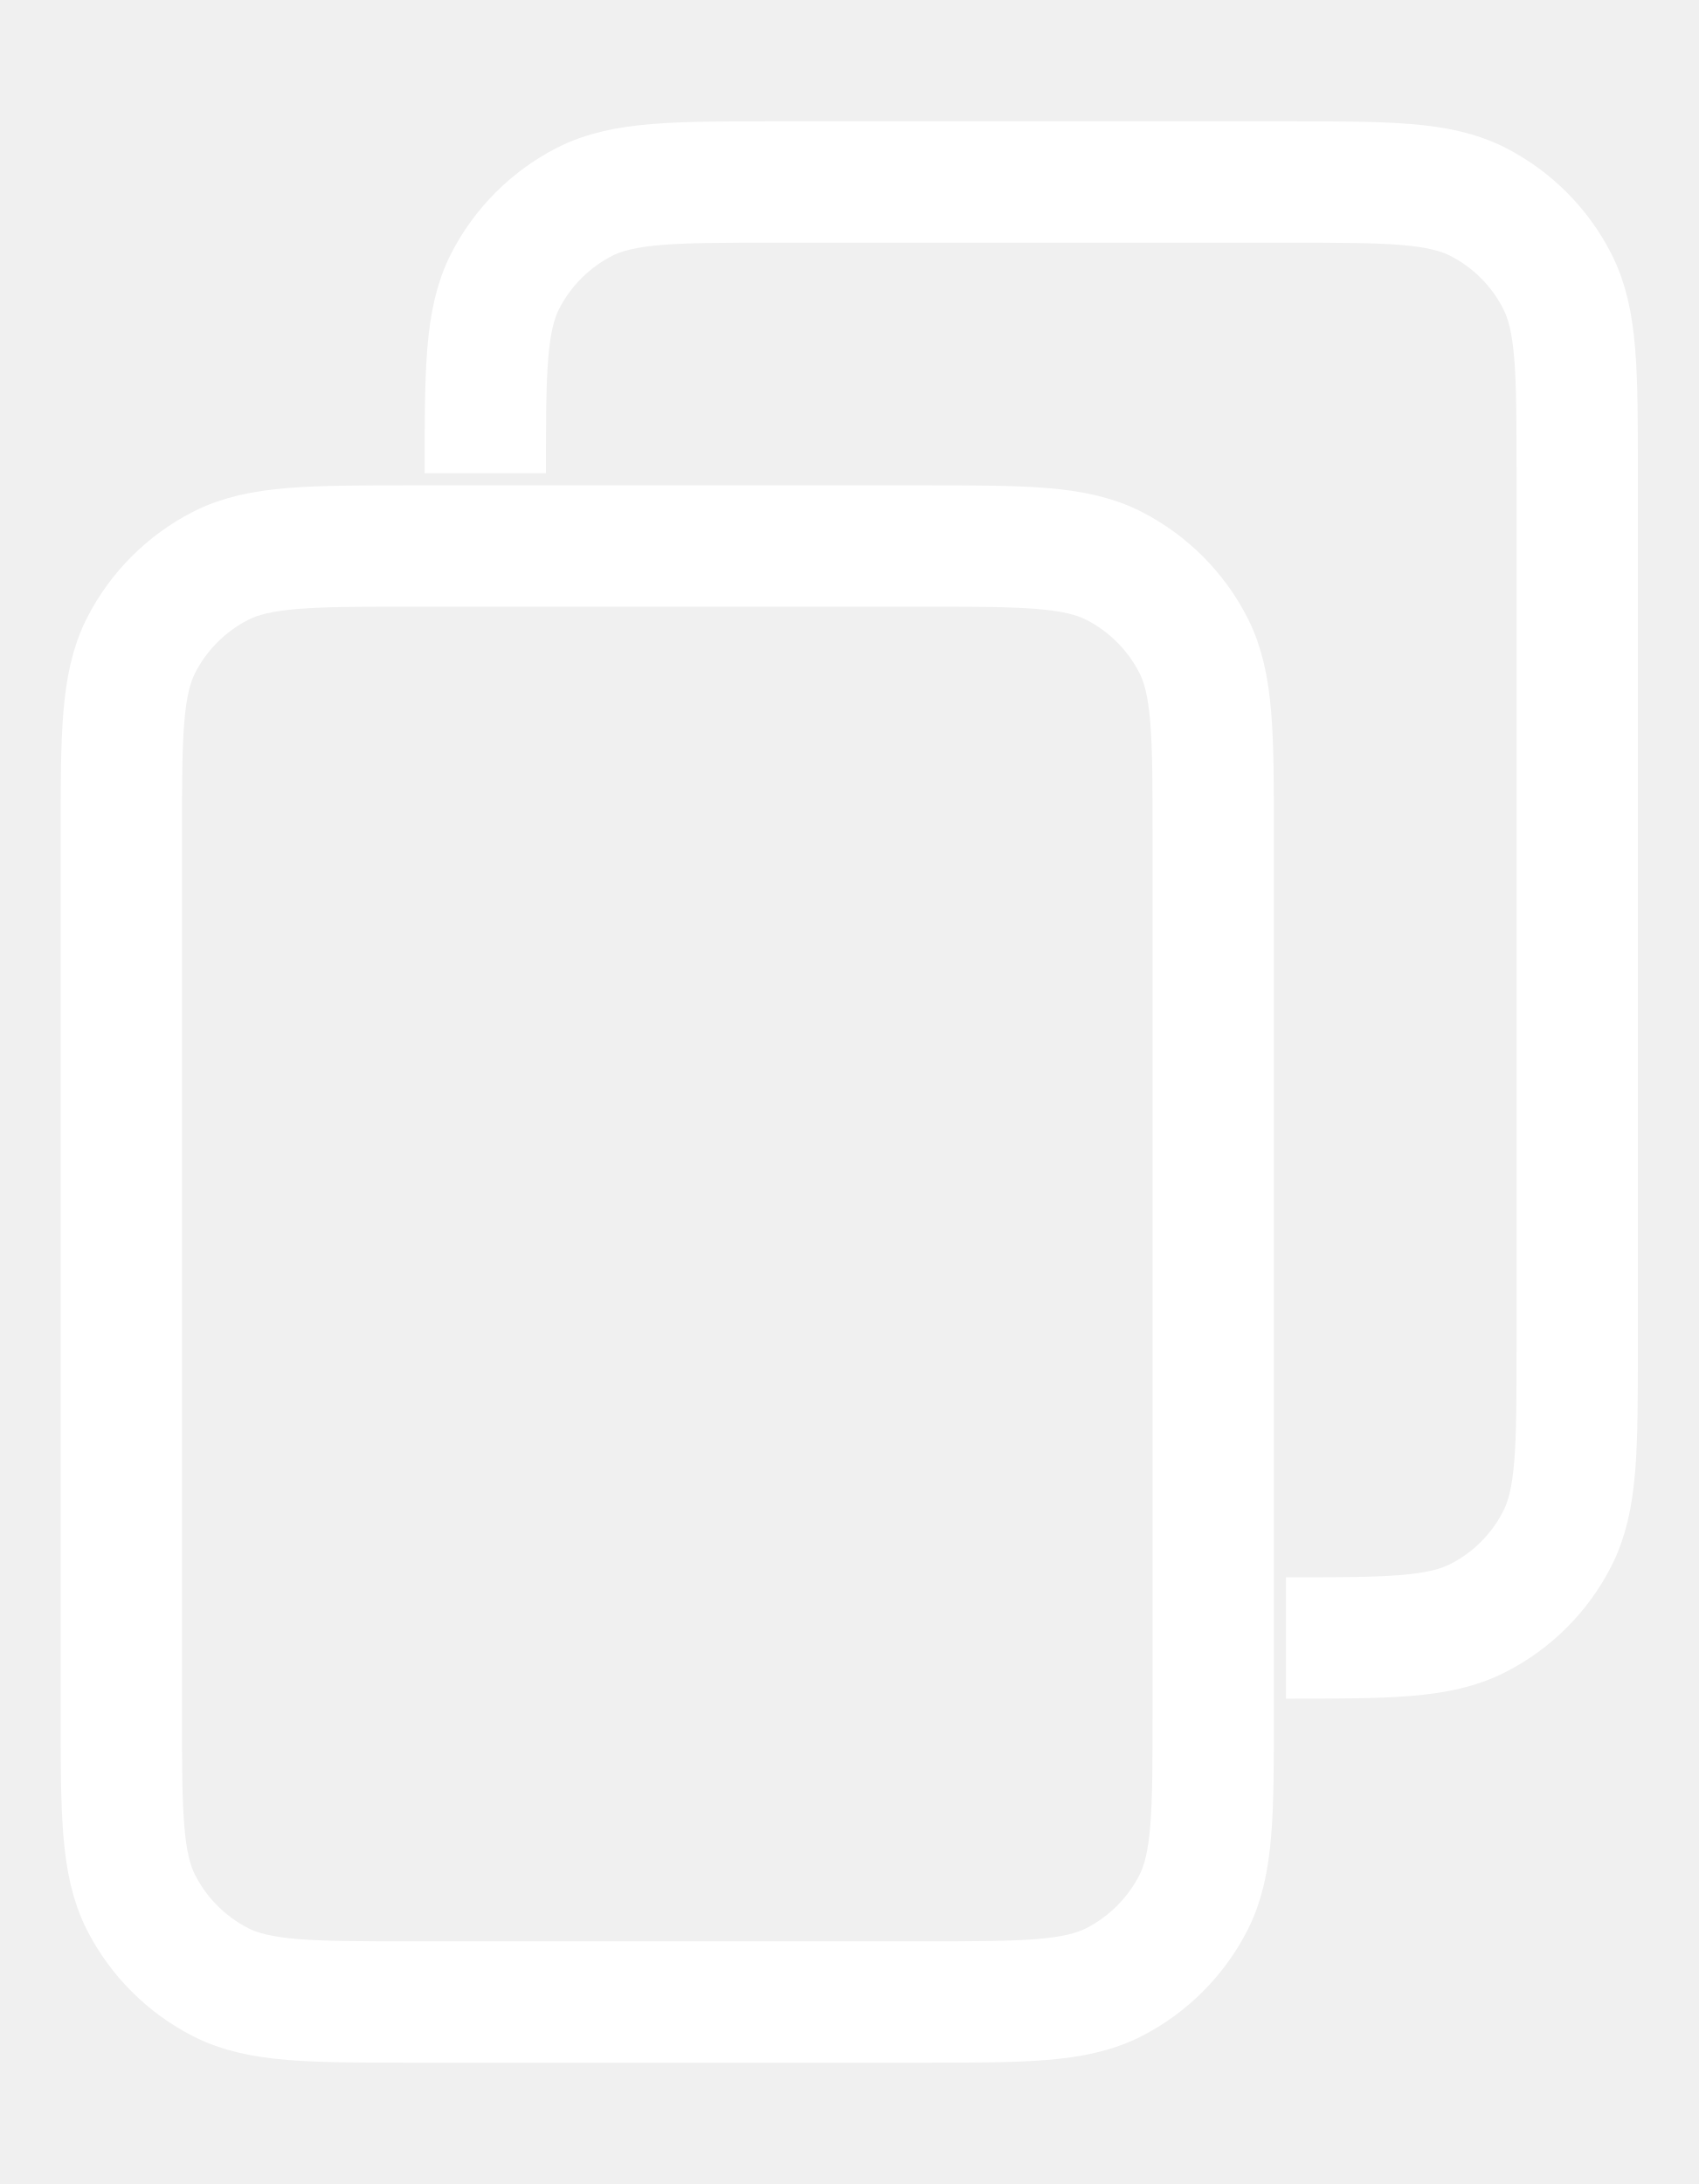
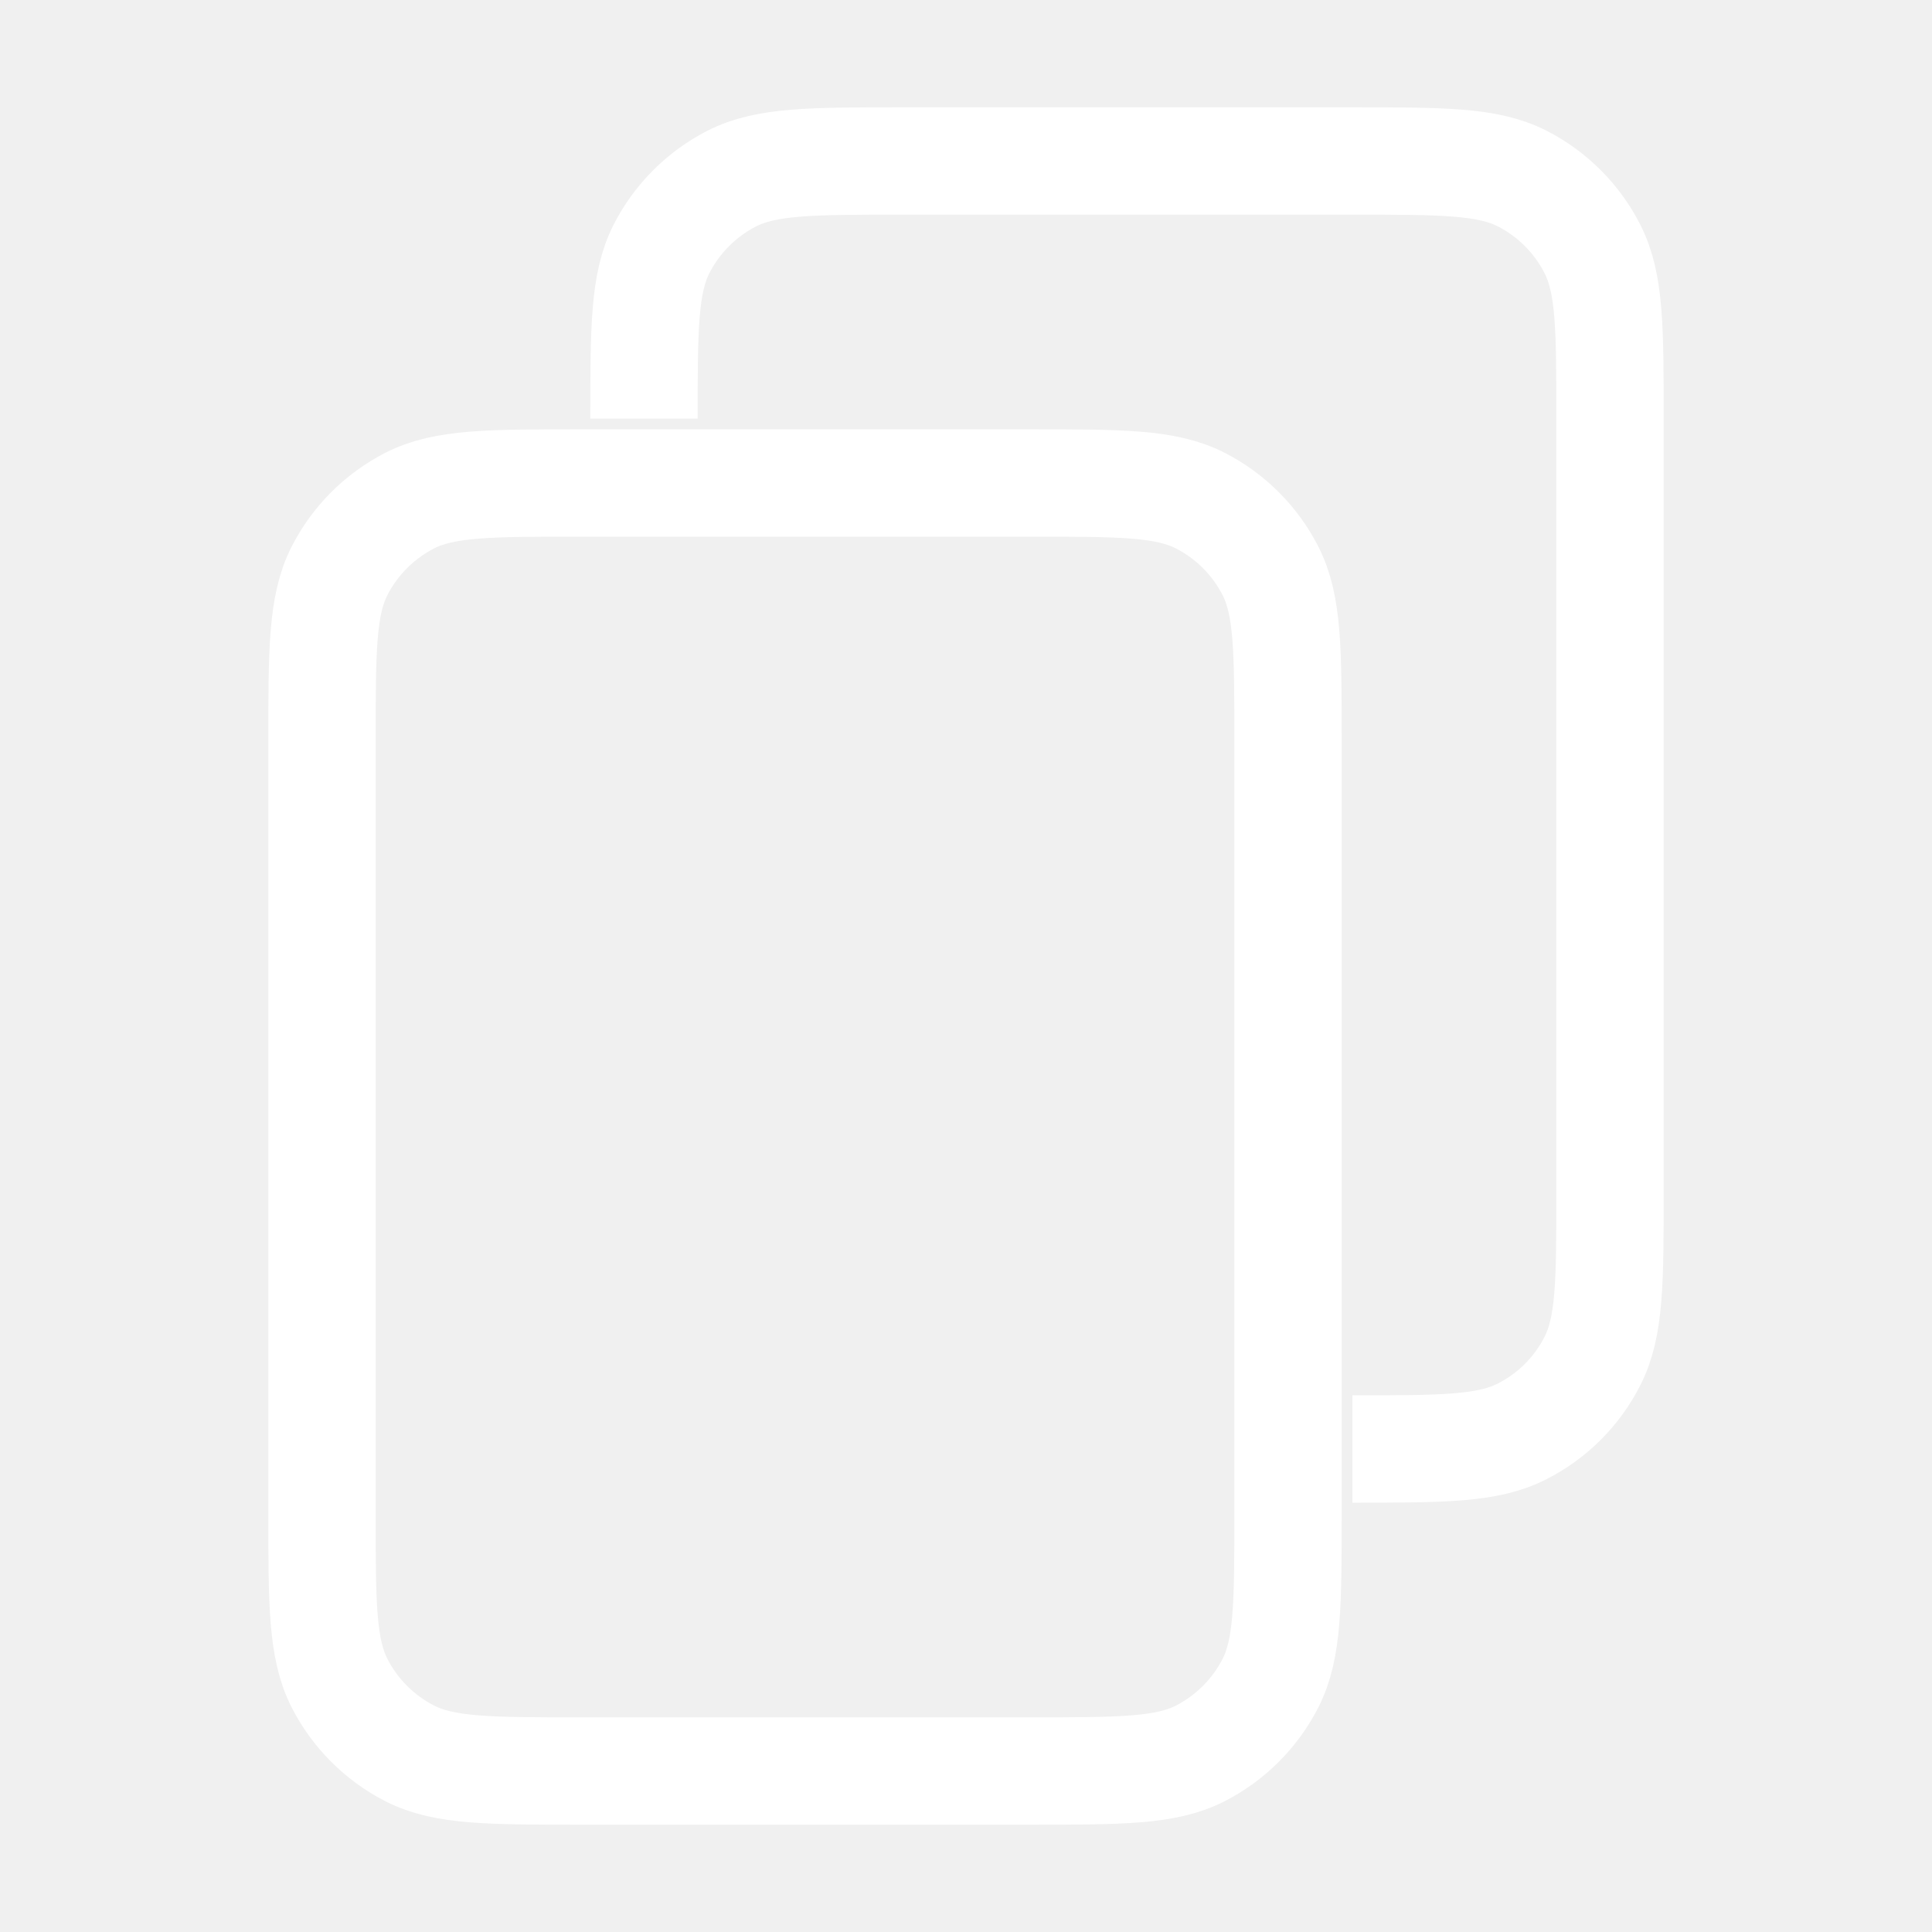
- <svg xmlns="http://www.w3.org/2000/svg" width="14" height="18" viewBox="0 0 14 18" fill="none">
+ <svg xmlns="http://www.w3.org/2000/svg" width="18" height="18" viewBox="0 0 14 18" fill="none">
  <path d="M10.6 13.5C11.44 13.5 11.86 13.5 12.181 13.336C12.463 13.193 12.693 12.963 12.836 12.681C13 12.36 13 11.94 13 11.1V3.9C13 3.06 13 2.64 12.836 2.319C12.693 2.037 12.463 1.807 12.181 1.663C11.86 1.5 11.44 1.5 10.6 1.5H6.4C5.56 1.5 5.14 1.5 4.819 1.663C4.537 1.807 4.307 2.037 4.163 2.319C4 2.64 4 3.06 4 3.9M3.4 16.5H7.6C8.44 16.5 8.86 16.5 9.181 16.337C9.463 16.193 9.693 15.963 9.837 15.681C10 15.36 10 14.94 10 14.1V6.9C10 6.06 10 5.64 9.837 5.319C9.693 5.037 9.463 4.807 9.181 4.663C8.86 4.5 8.44 4.5 7.6 4.5H3.4C2.56 4.5 2.14 4.5 1.819 4.663C1.537 4.807 1.307 5.037 1.163 5.319C1 5.64 1 6.06 1 6.9V14.1C1 14.94 1 15.36 1.163 15.681C1.307 15.963 1.537 16.193 1.819 16.337C2.14 16.5 2.56 16.5 3.4 16.5Z" stroke="white" strokeOpacity="0.5" strokeWidth="1.5" />
</svg>
